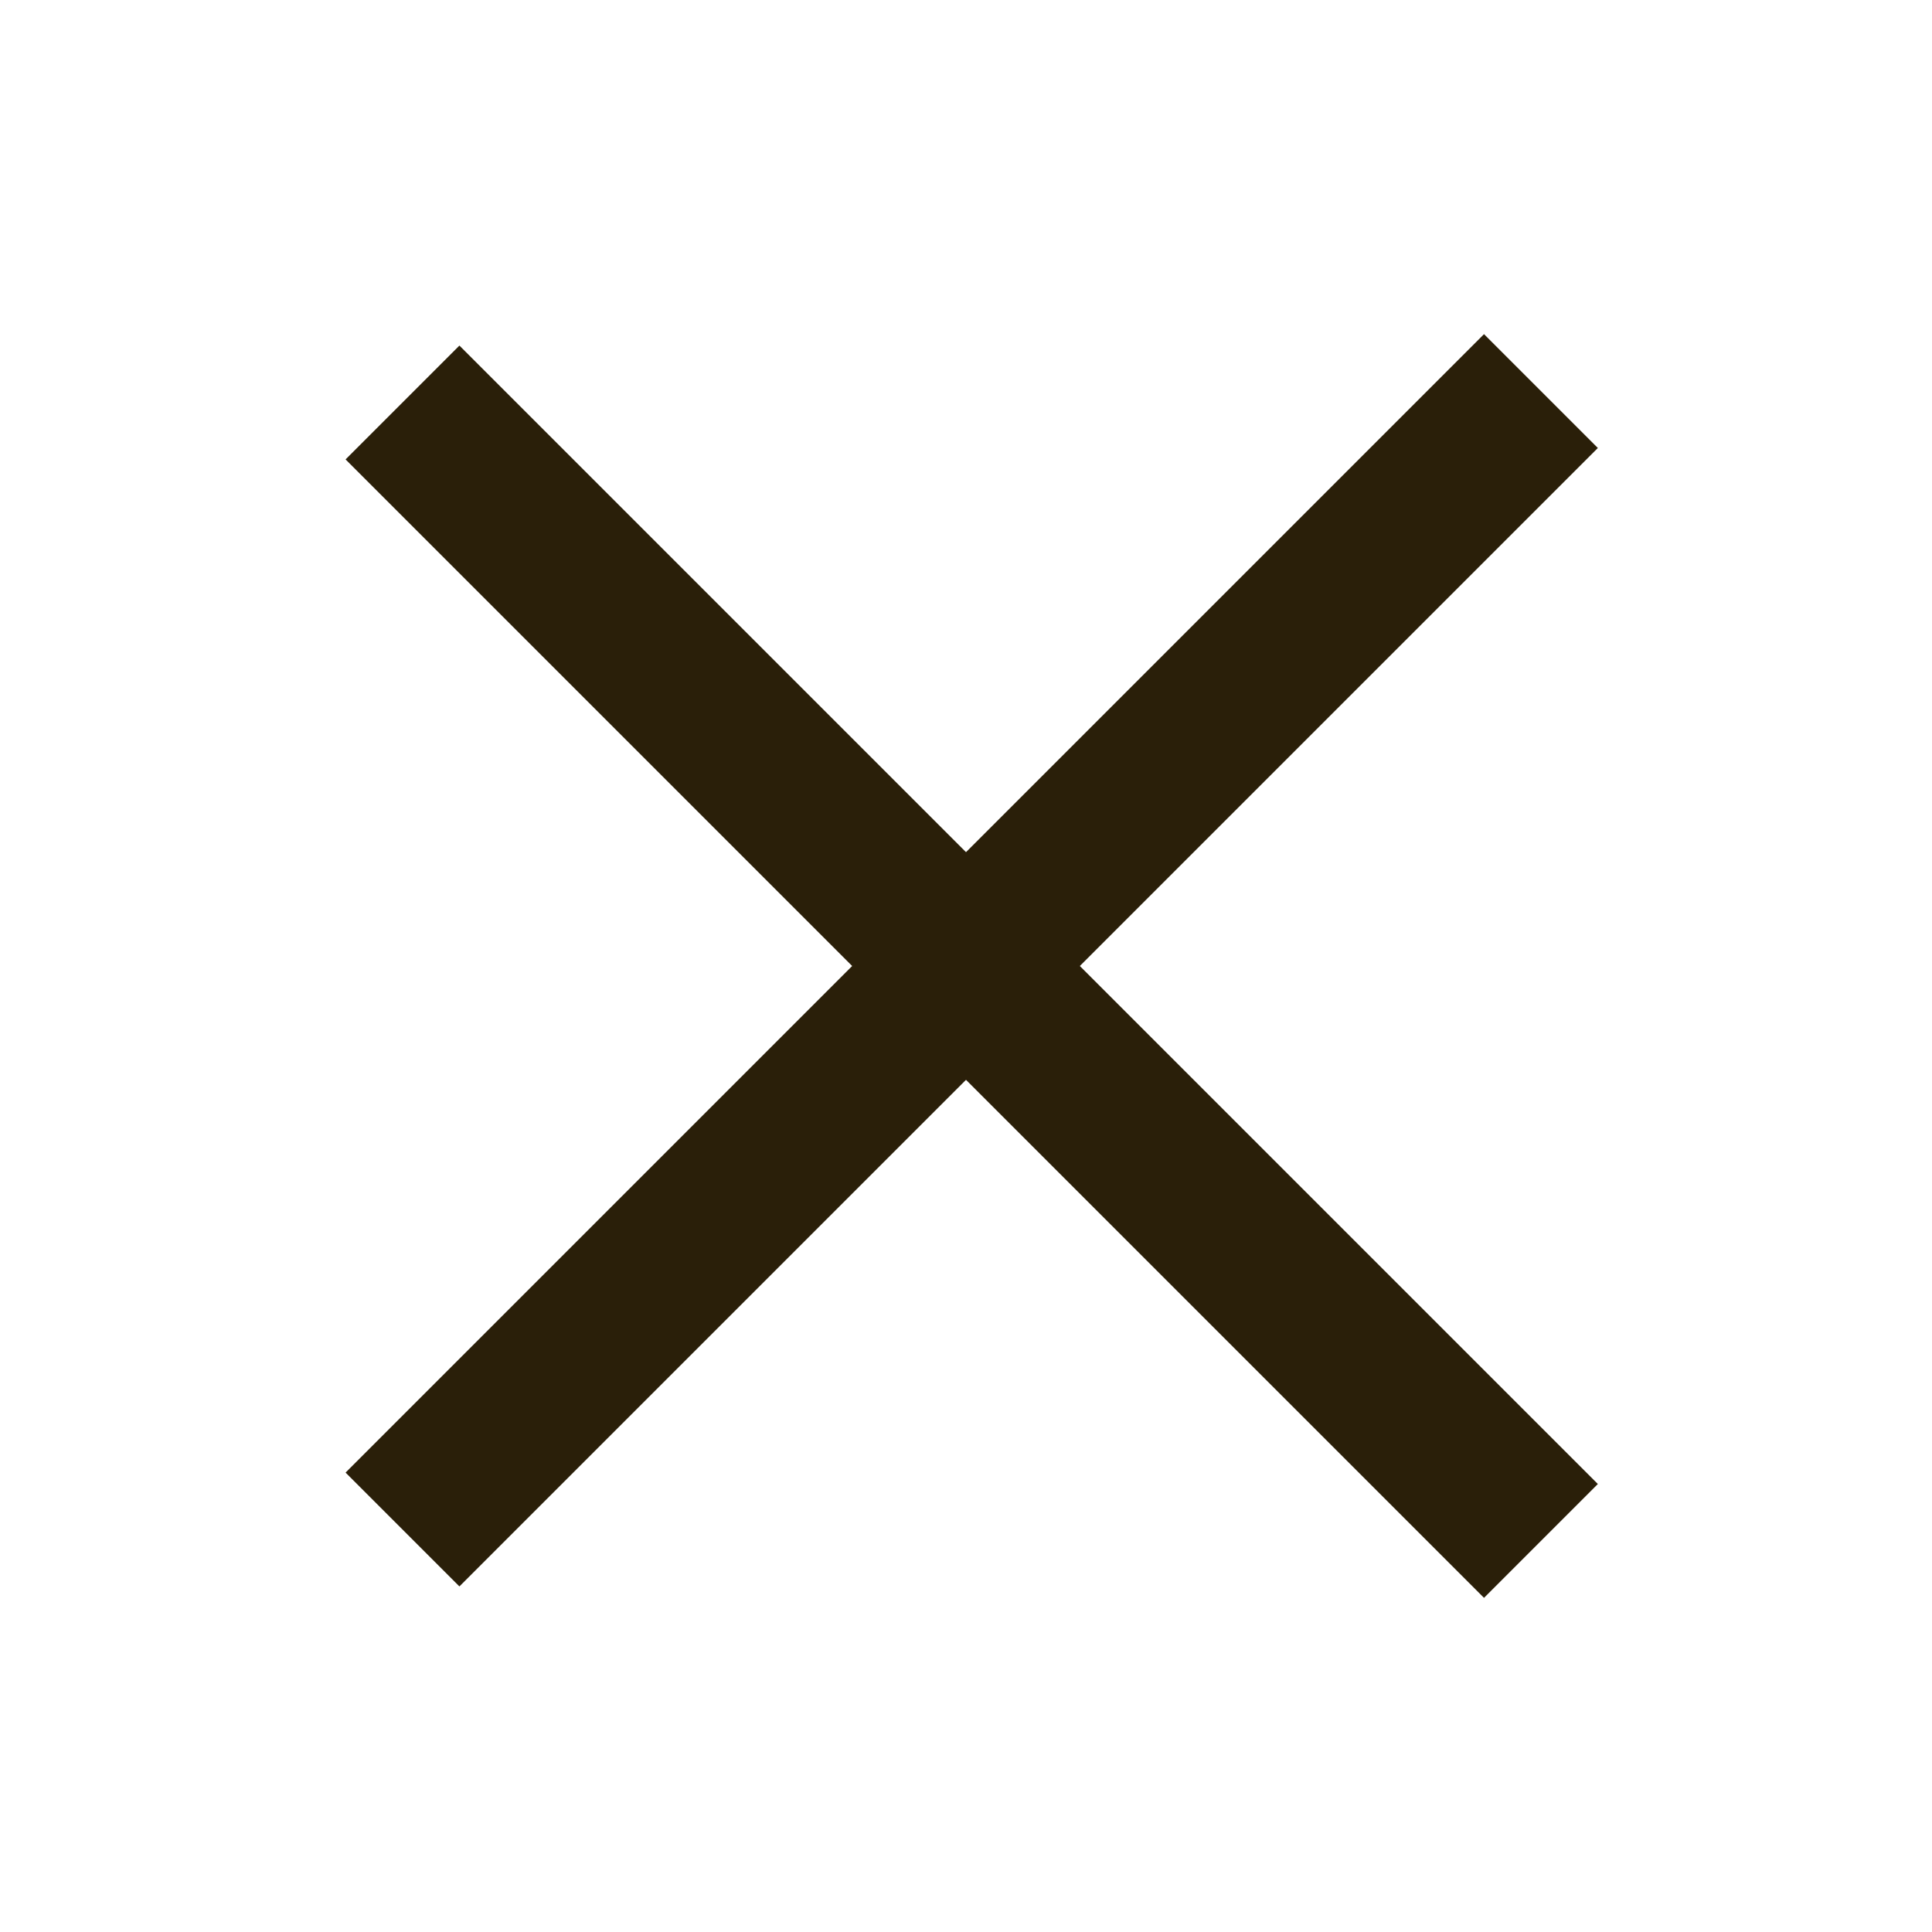
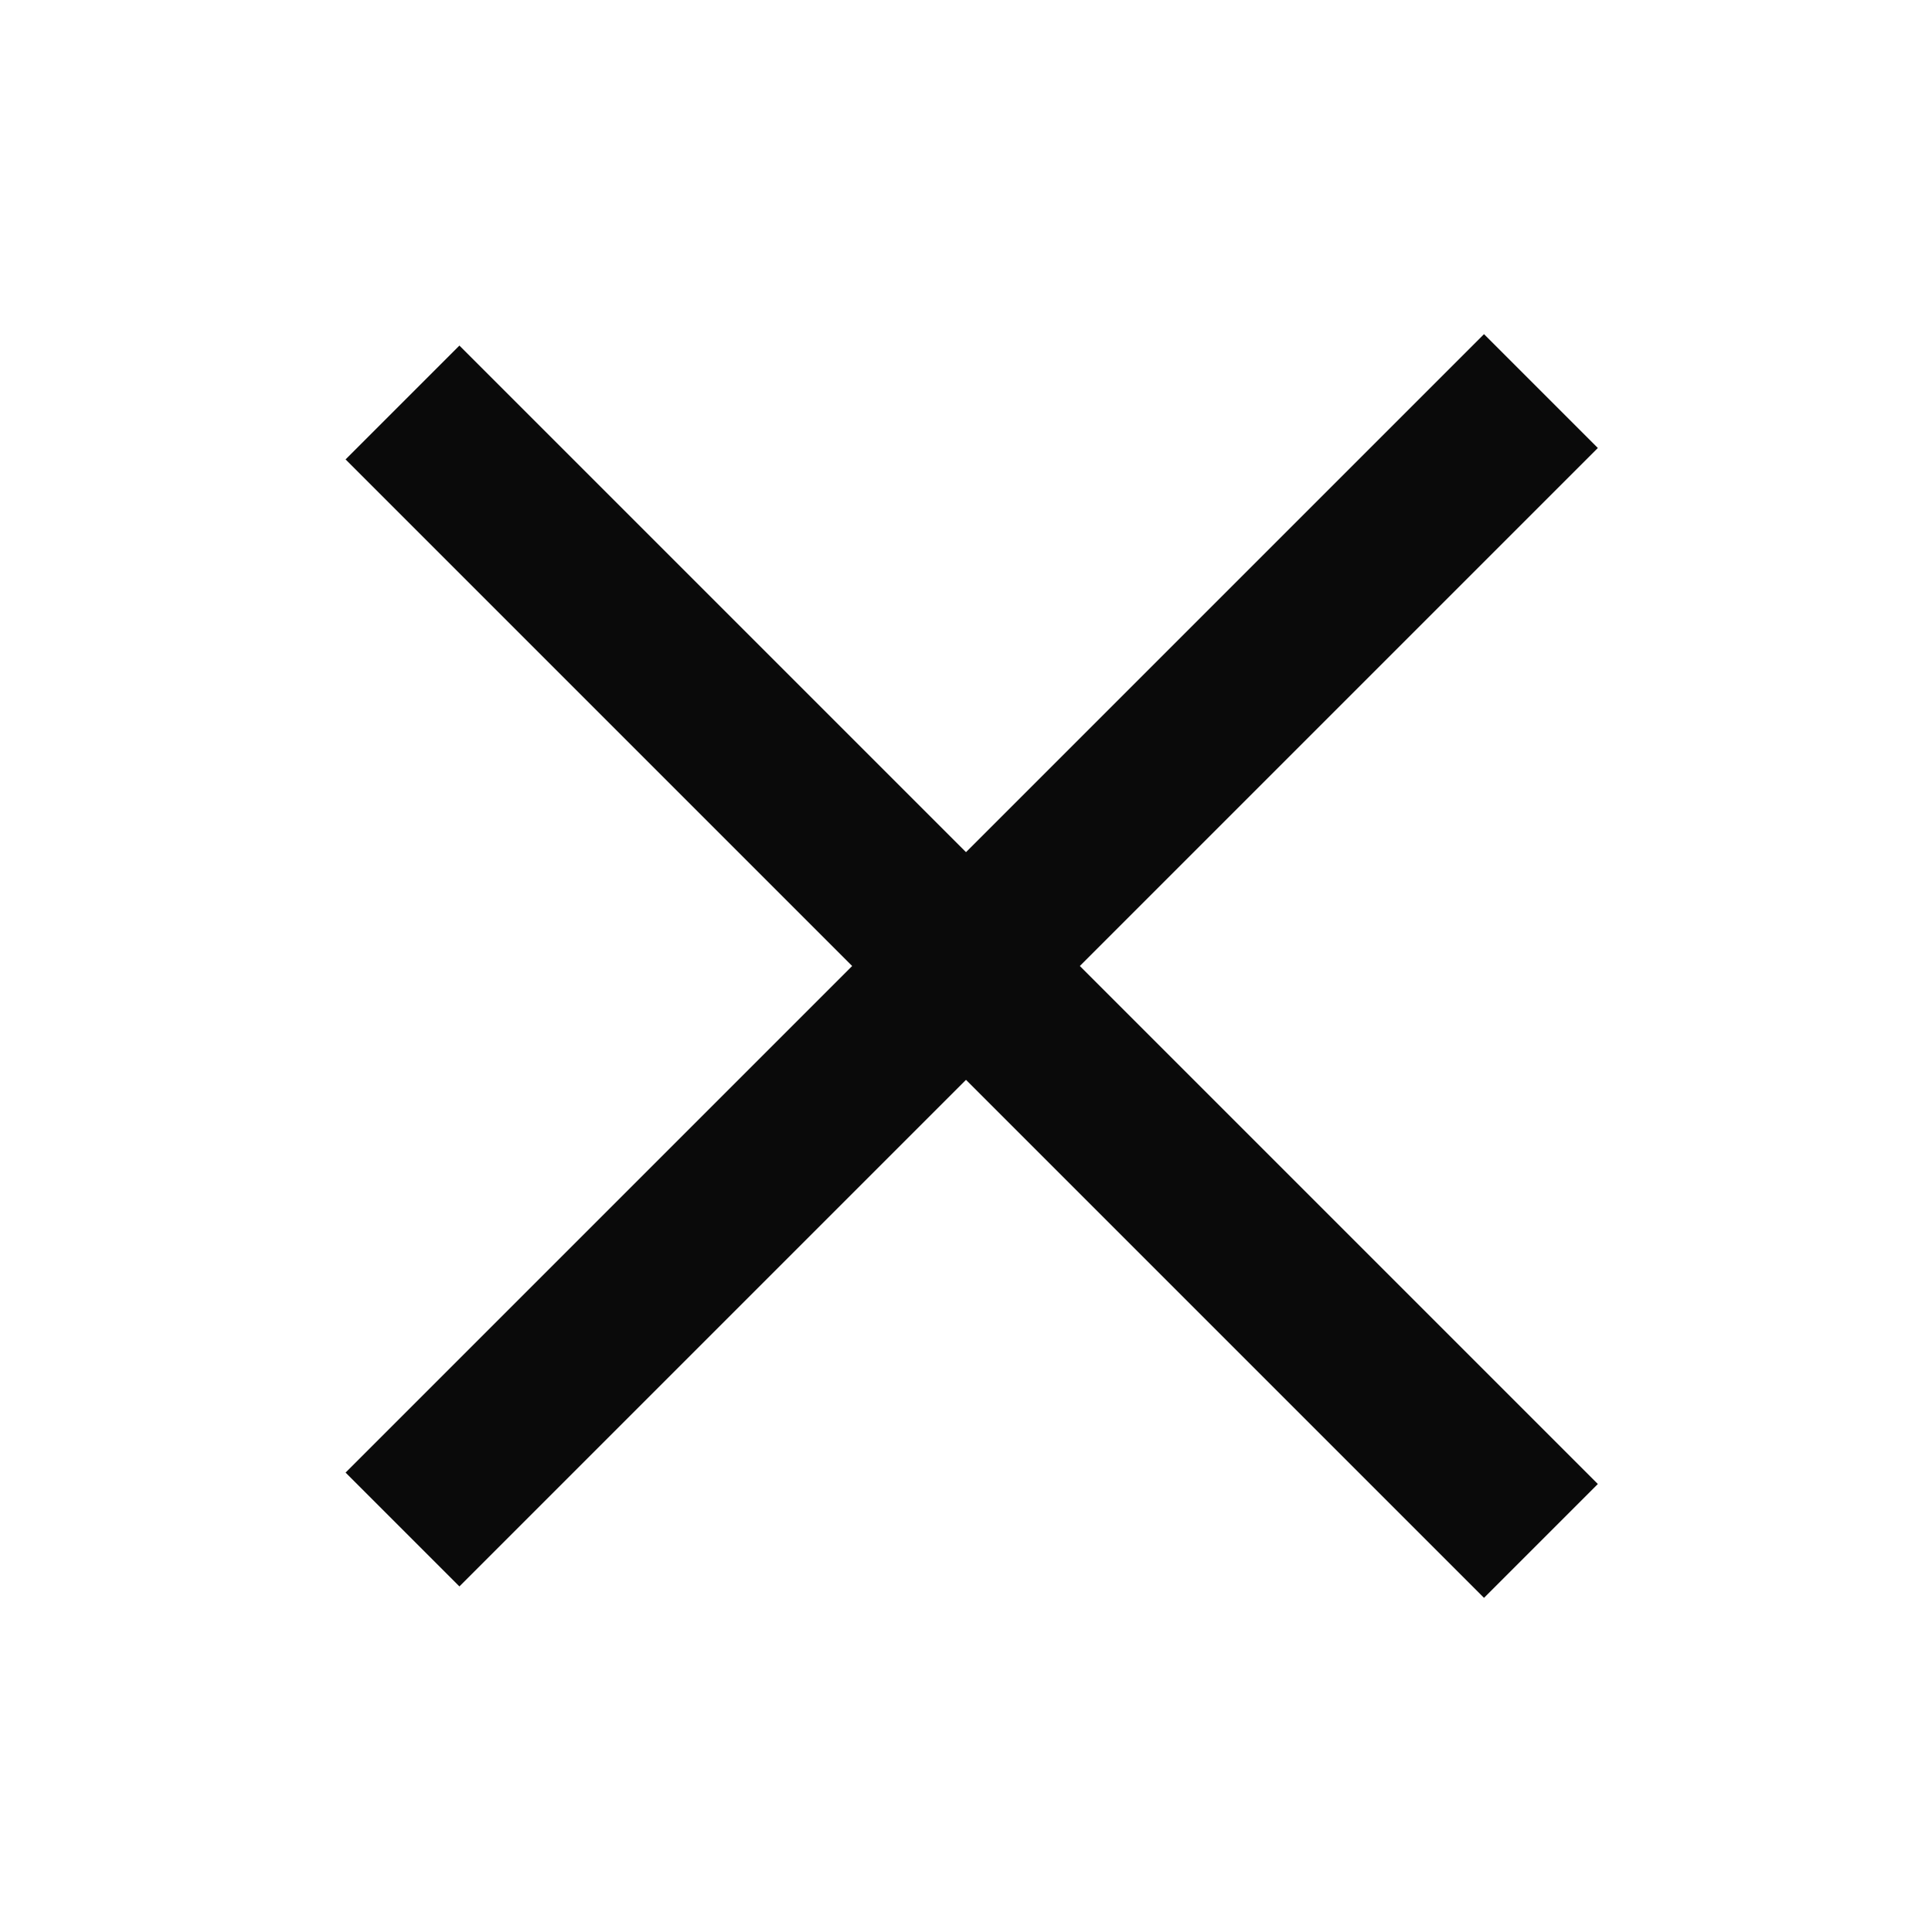
<svg xmlns="http://www.w3.org/2000/svg" width="24" height="24" viewBox="0 0 24 24" fill="none">
-   <path d="M19.142 4.858L5 19" stroke="#2A1F09" stroke-width="2" />
-   <path d="M19.142 19.142L5 5" stroke="#2A1F09" stroke-width="2" />
+   <path d="M19.142 4.858L5 19" stroke="#0A0A0A" stroke-width="2" />
+   <path d="M19.142 19.142L5 5" stroke="#0A0A0A" stroke-width="2" />
</svg>
